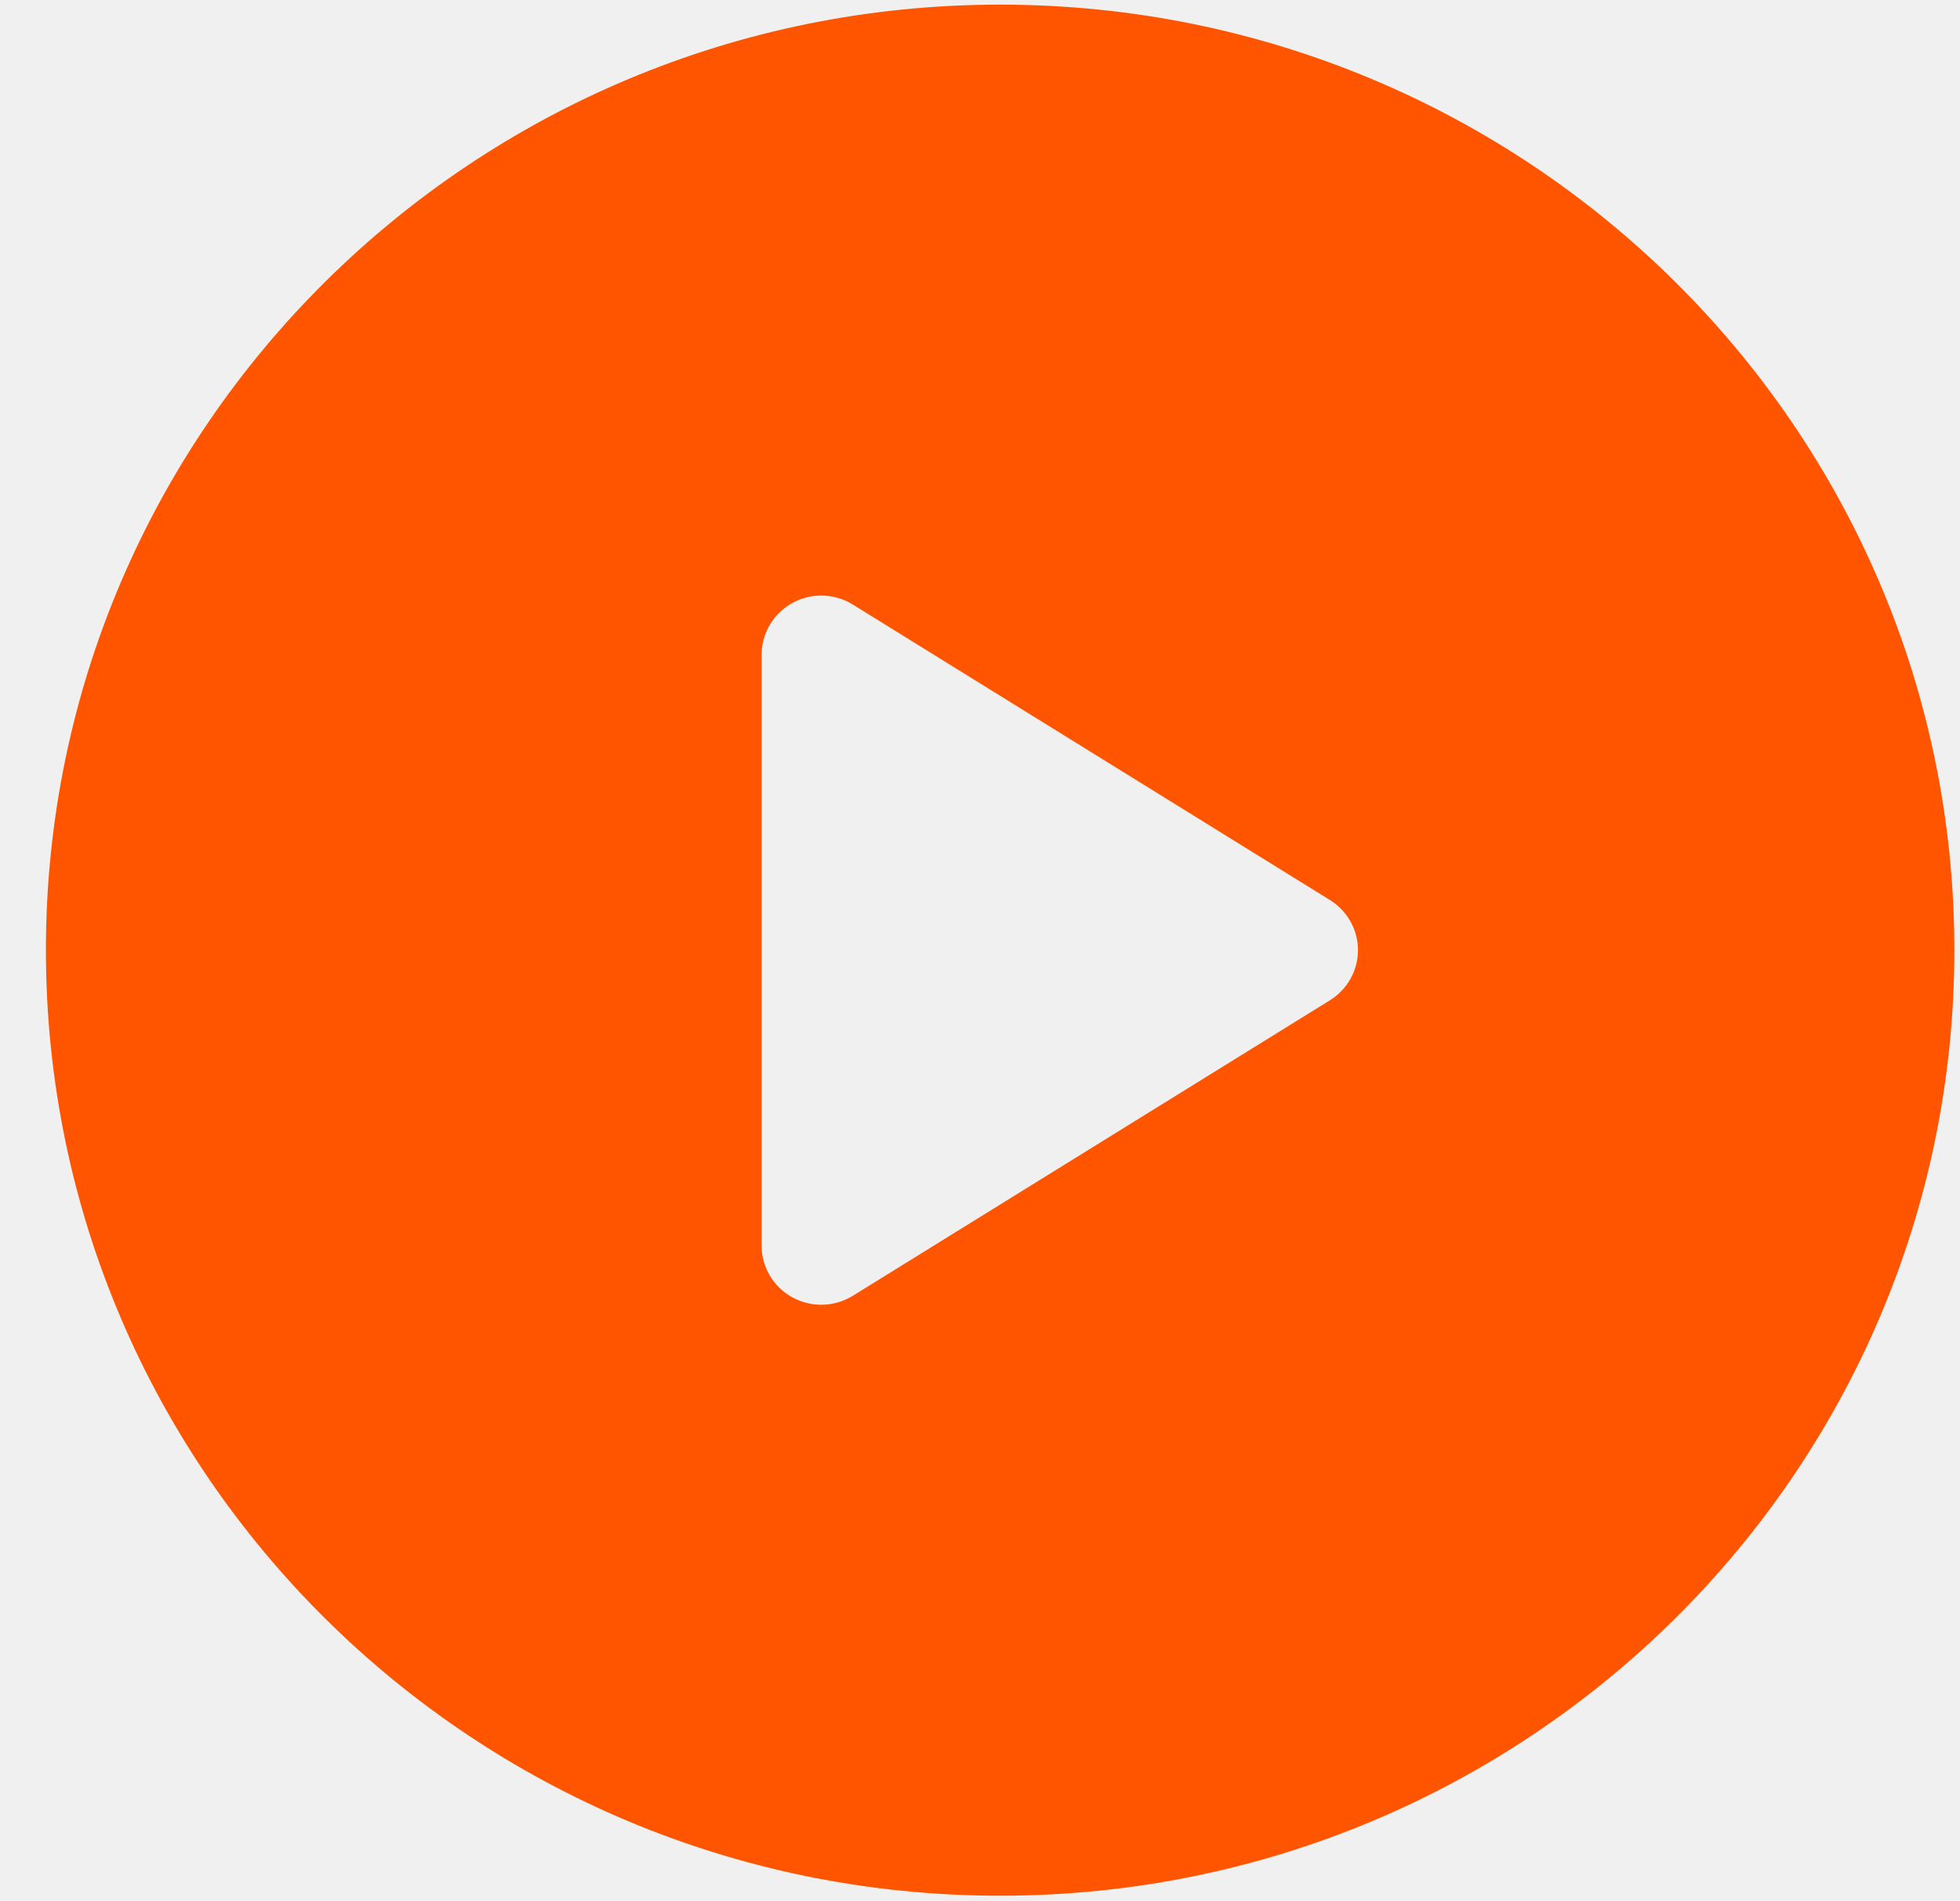
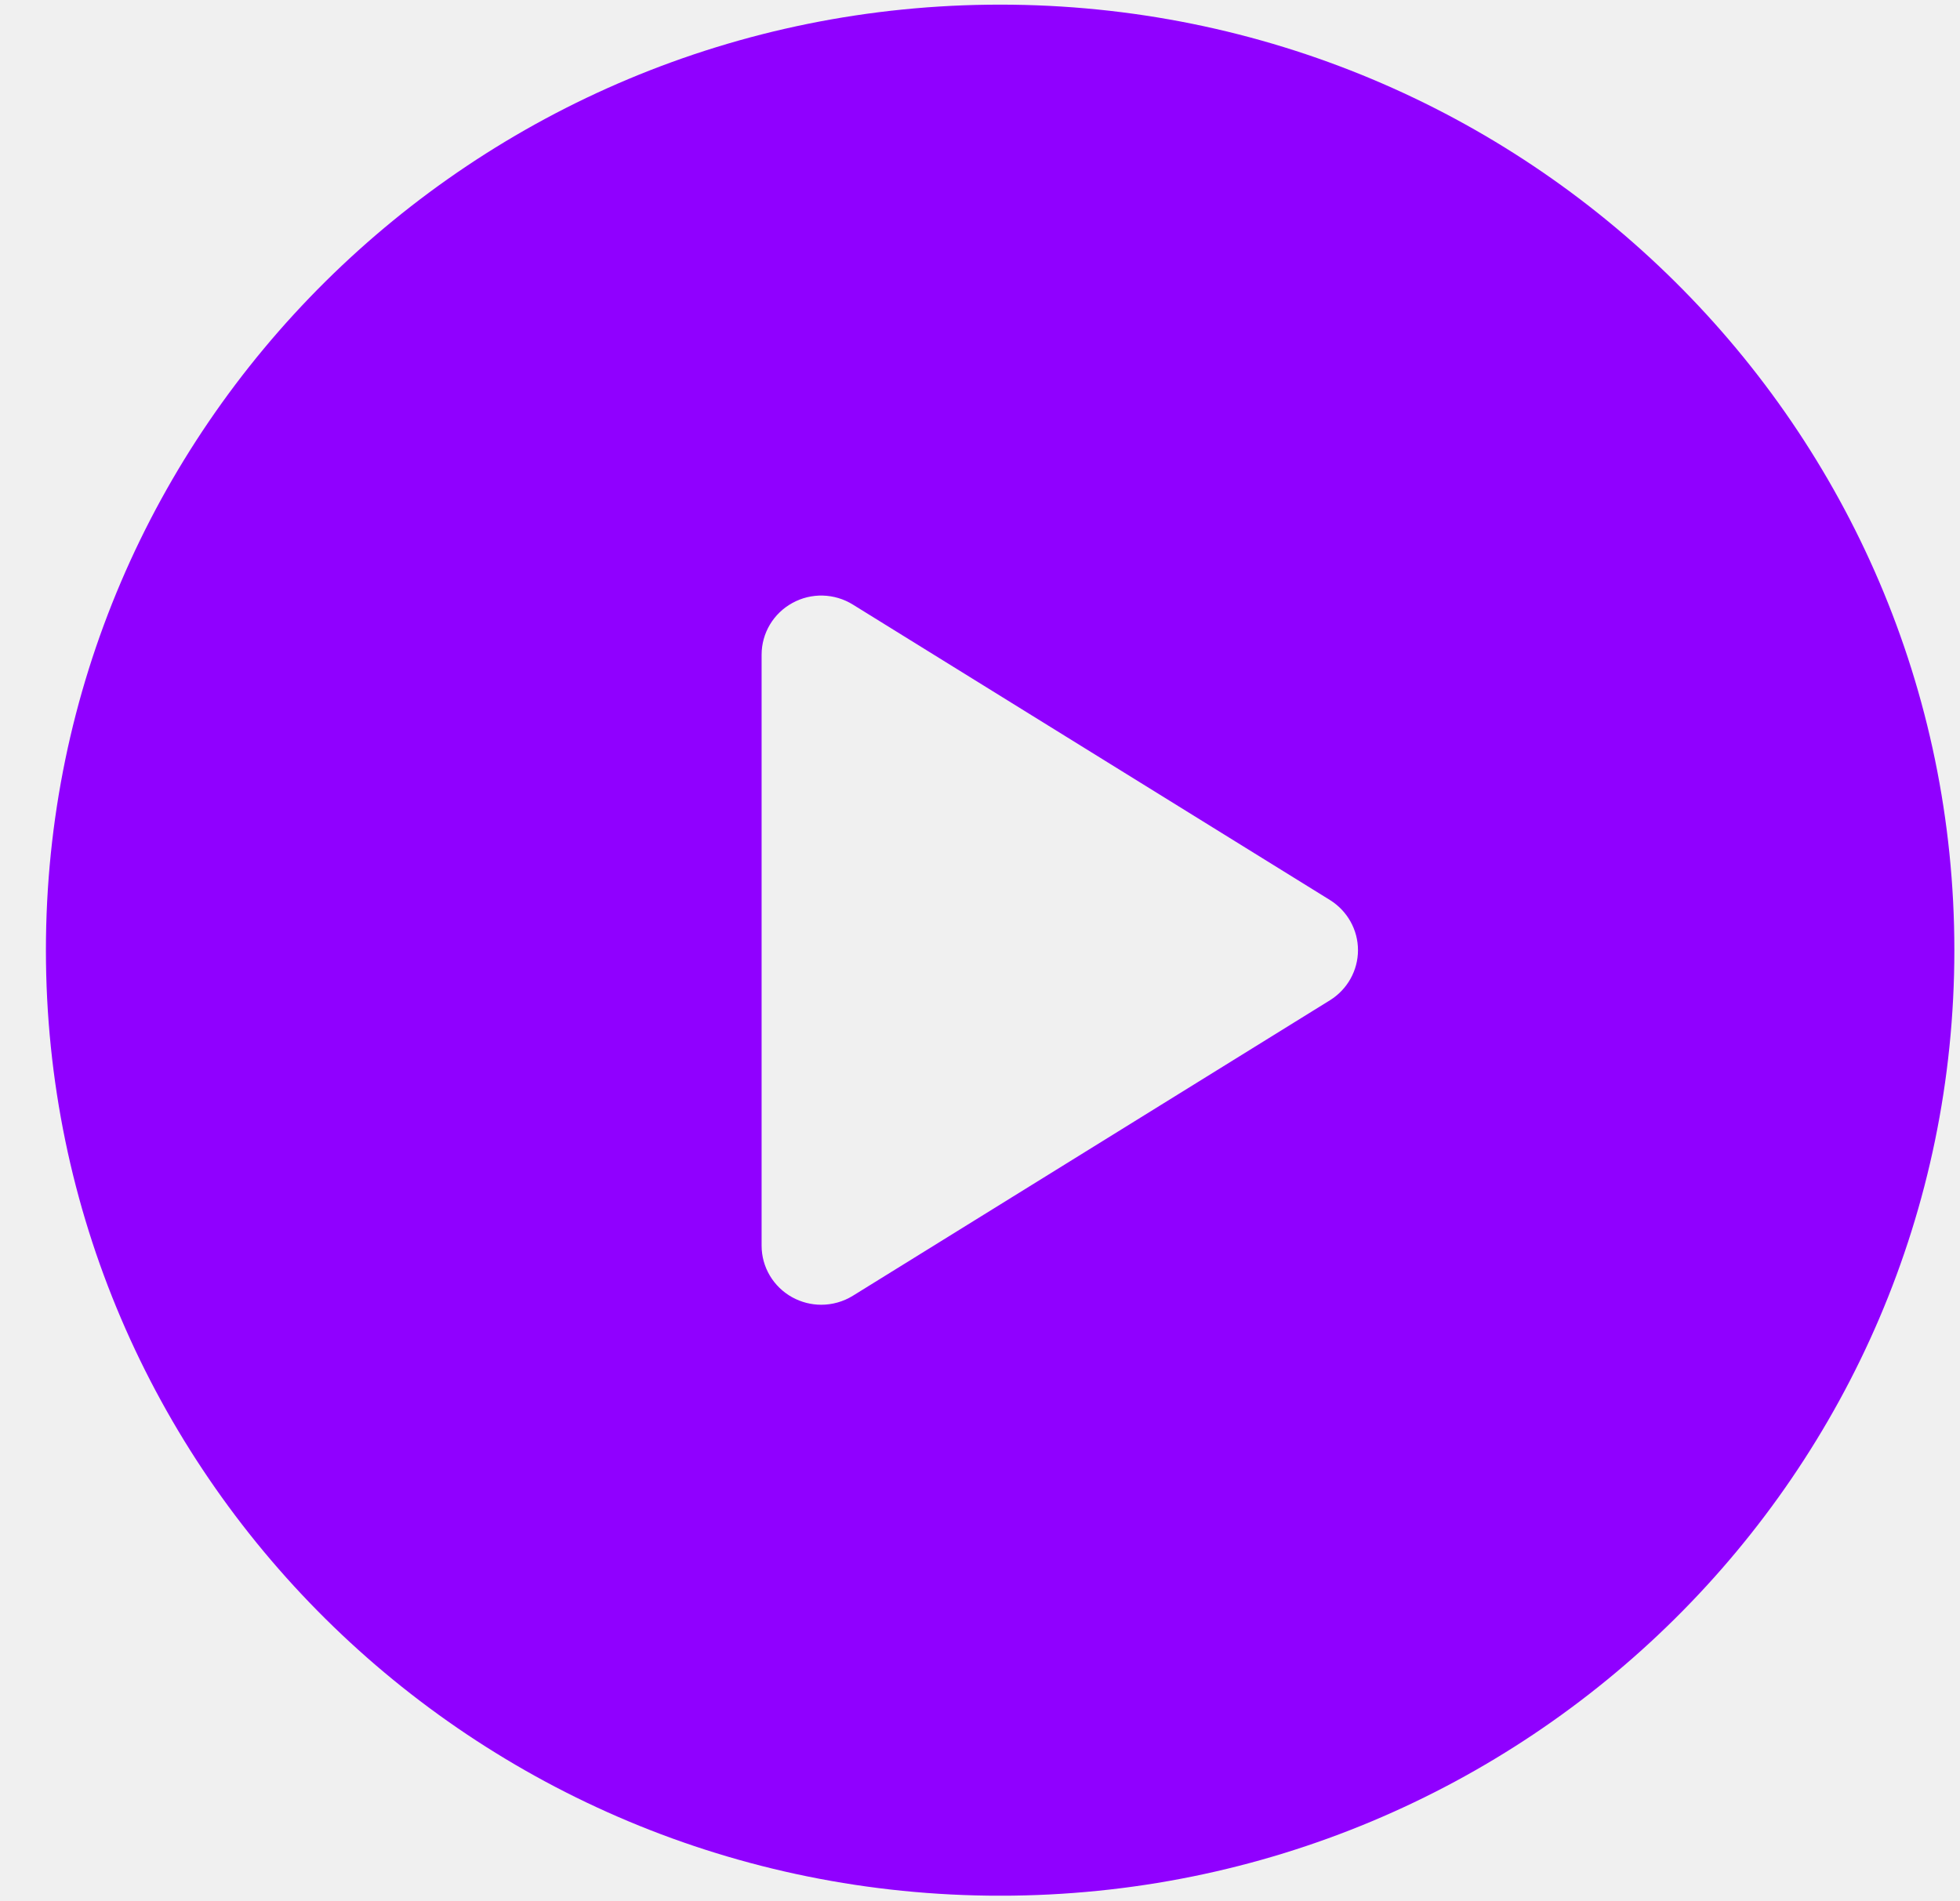
<svg xmlns="http://www.w3.org/2000/svg" width="33" height="32" viewBox="0 0 33 32" fill="none">
-   <g clip-path="url(#clip0_1429_10841)">
-     <path d="M16.839 0.078C7.966 0.078 0.773 7.206 0.773 15.999C0.773 24.792 7.966 31.921 16.839 31.921C25.712 31.921 32.905 24.792 32.905 15.999C32.905 7.206 25.712 0.078 16.839 0.078ZM22.392 16.843L14.359 21.819C14.197 21.919 14.012 21.97 13.827 21.97C13.659 21.97 13.492 21.928 13.34 21.845C13.021 21.669 12.823 21.337 12.823 20.975V11.024C12.823 10.662 13.021 10.329 13.34 10.154C13.659 9.977 14.05 9.988 14.359 10.18L22.392 15.155C22.685 15.338 22.864 15.656 22.864 15.999C22.864 16.342 22.685 16.661 22.392 16.843Z" fill="#FF5500" />
+   <g clip-path="url(#clip0_1466_11193)">
+     <path d="M16.839 0.078C7.966 0.078 0.773 7.206 0.773 15.999C0.773 24.792 7.966 31.921 16.839 31.921C25.712 31.921 32.905 24.792 32.905 15.999C32.905 7.206 25.712 0.078 16.839 0.078ZM22.392 16.843L14.359 21.819C14.197 21.919 14.012 21.97 13.827 21.97C13.659 21.97 13.492 21.928 13.34 21.845C13.021 21.669 12.823 21.337 12.823 20.975V11.024C12.823 10.662 13.021 10.329 13.34 10.154C13.659 9.977 14.05 9.988 14.359 10.18L22.392 15.155C22.685 15.338 22.864 15.656 22.864 15.999C22.864 16.342 22.685 16.661 22.392 16.843Z" fill="#9000FF" />
  </g>
  <defs>
-     <clipPath id="clip0_1429_10841">
+     <clipPath id="clip0_1466_11193">
      <rect x="0.773" y="0.078" width="32.132" height="31.842" rx="8" fill="white" />
    </clipPath>
  </defs>
</svg>
